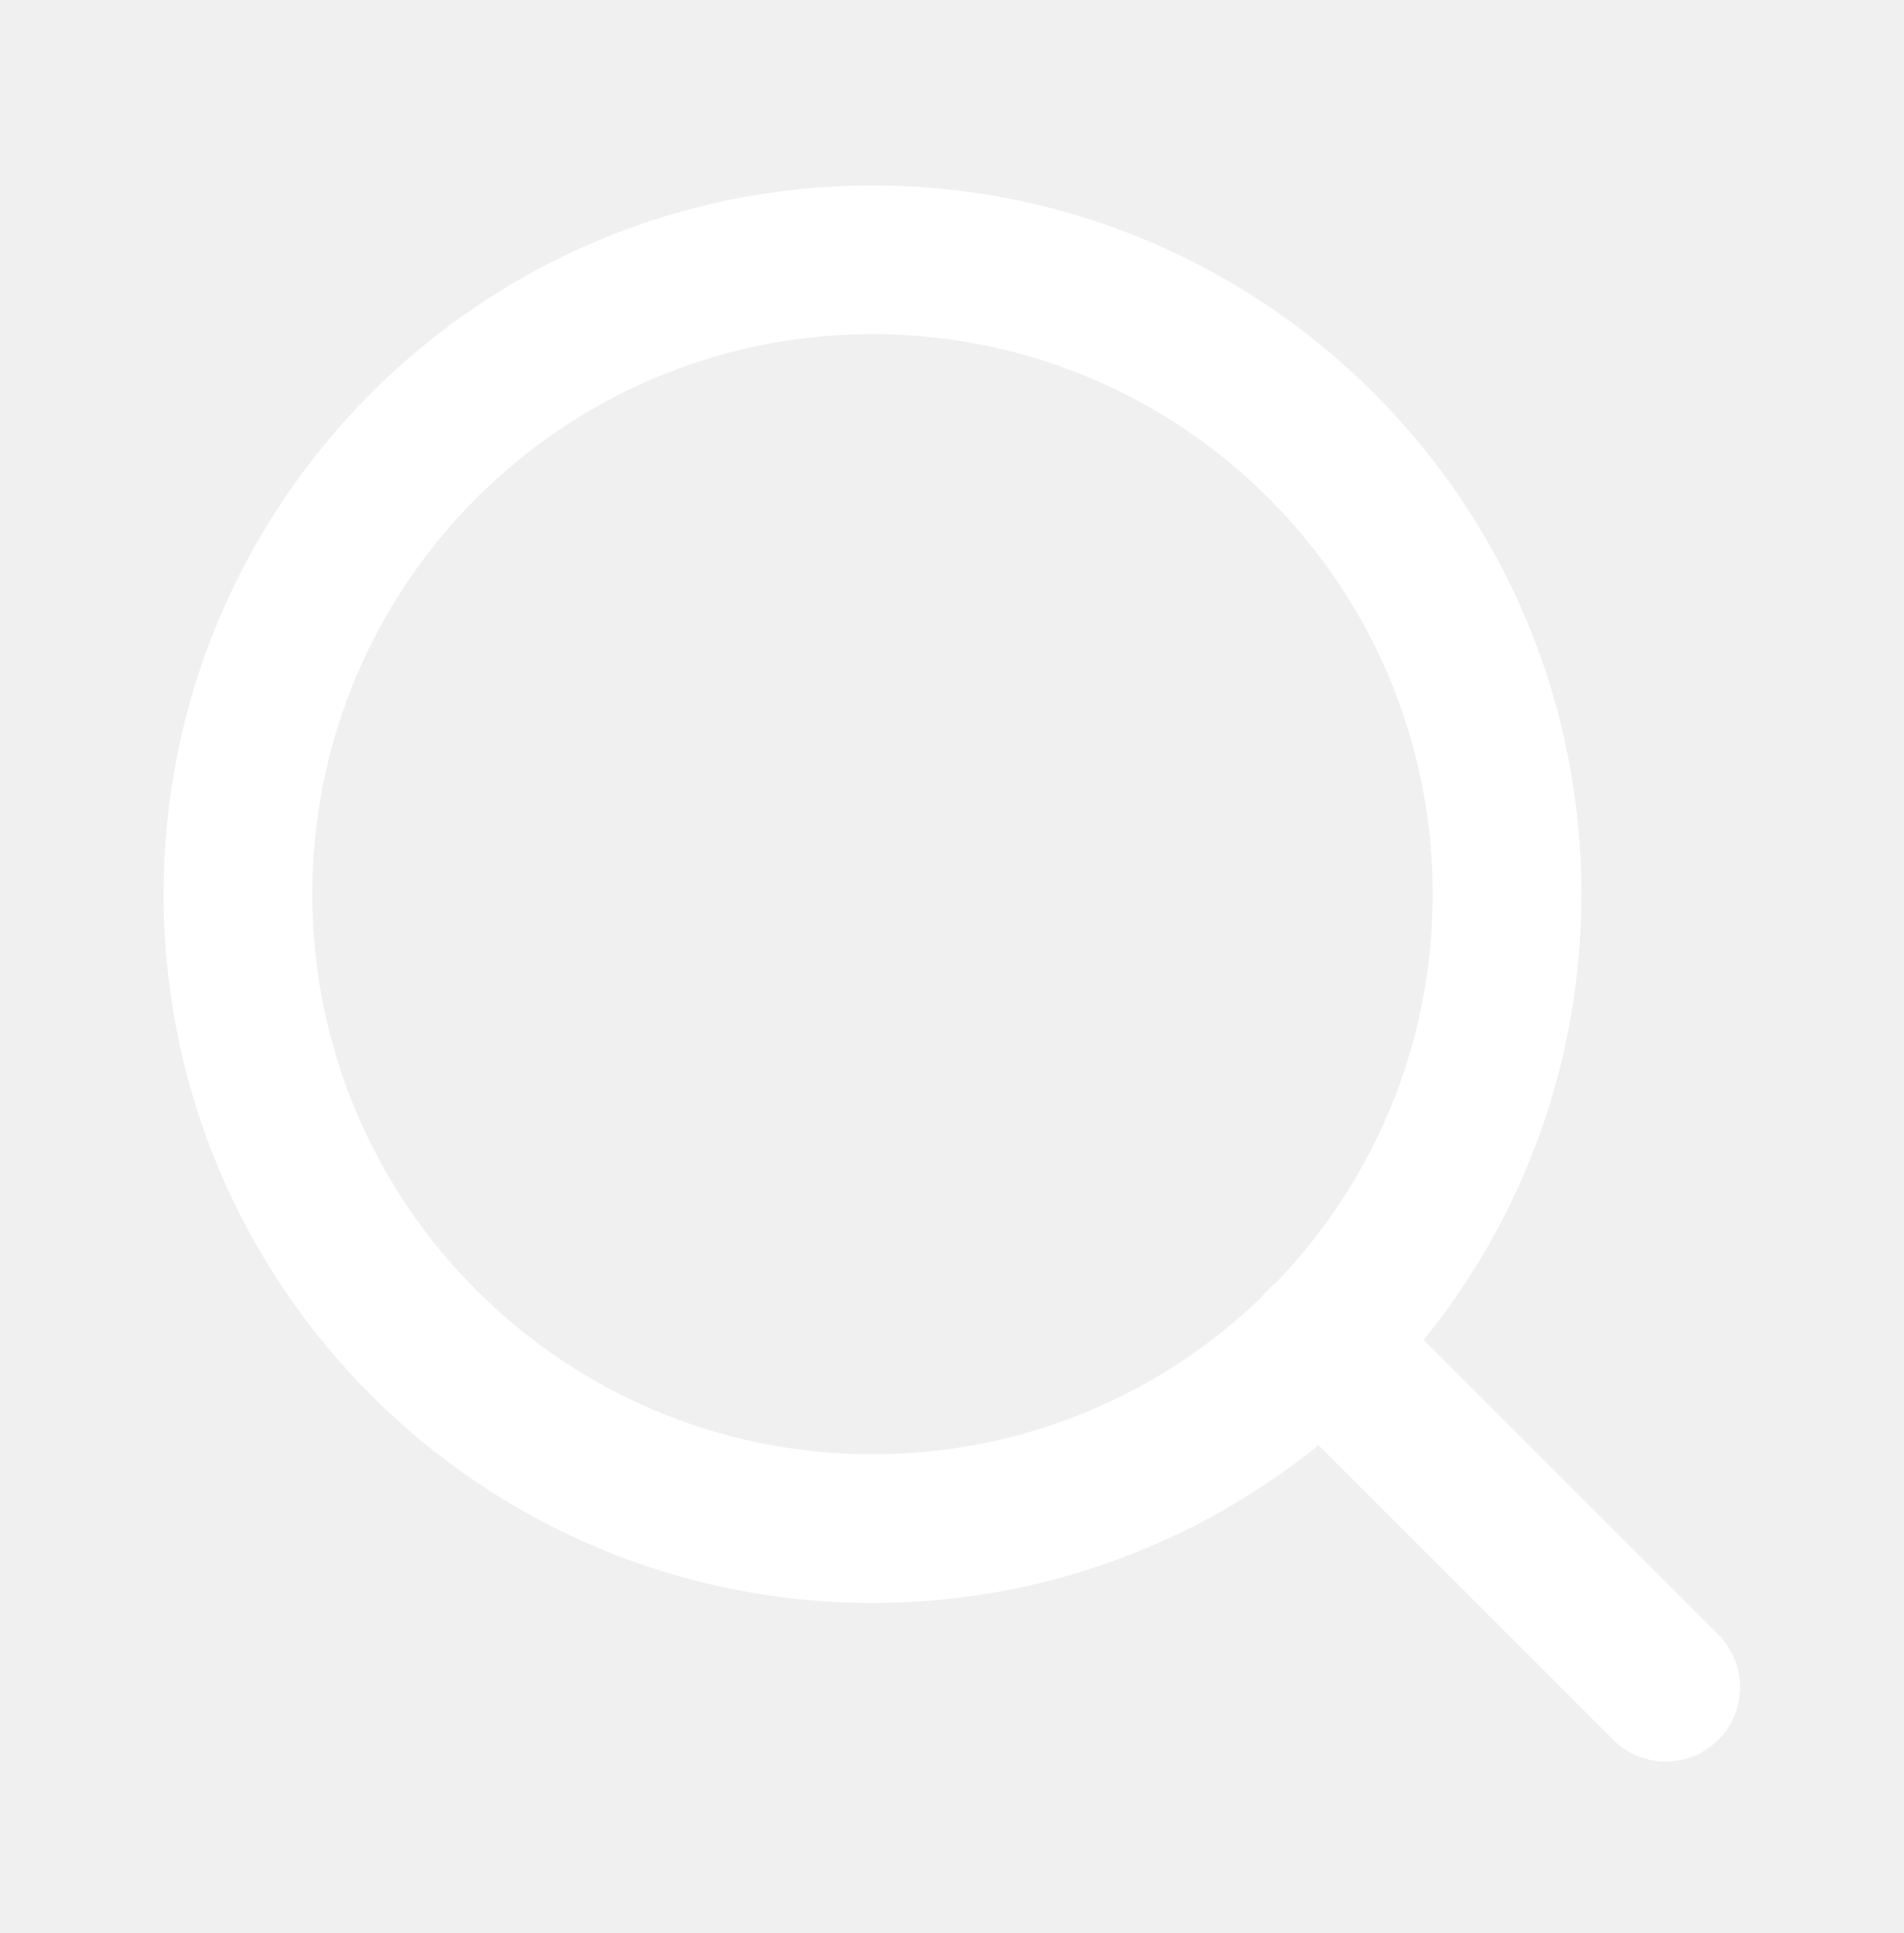
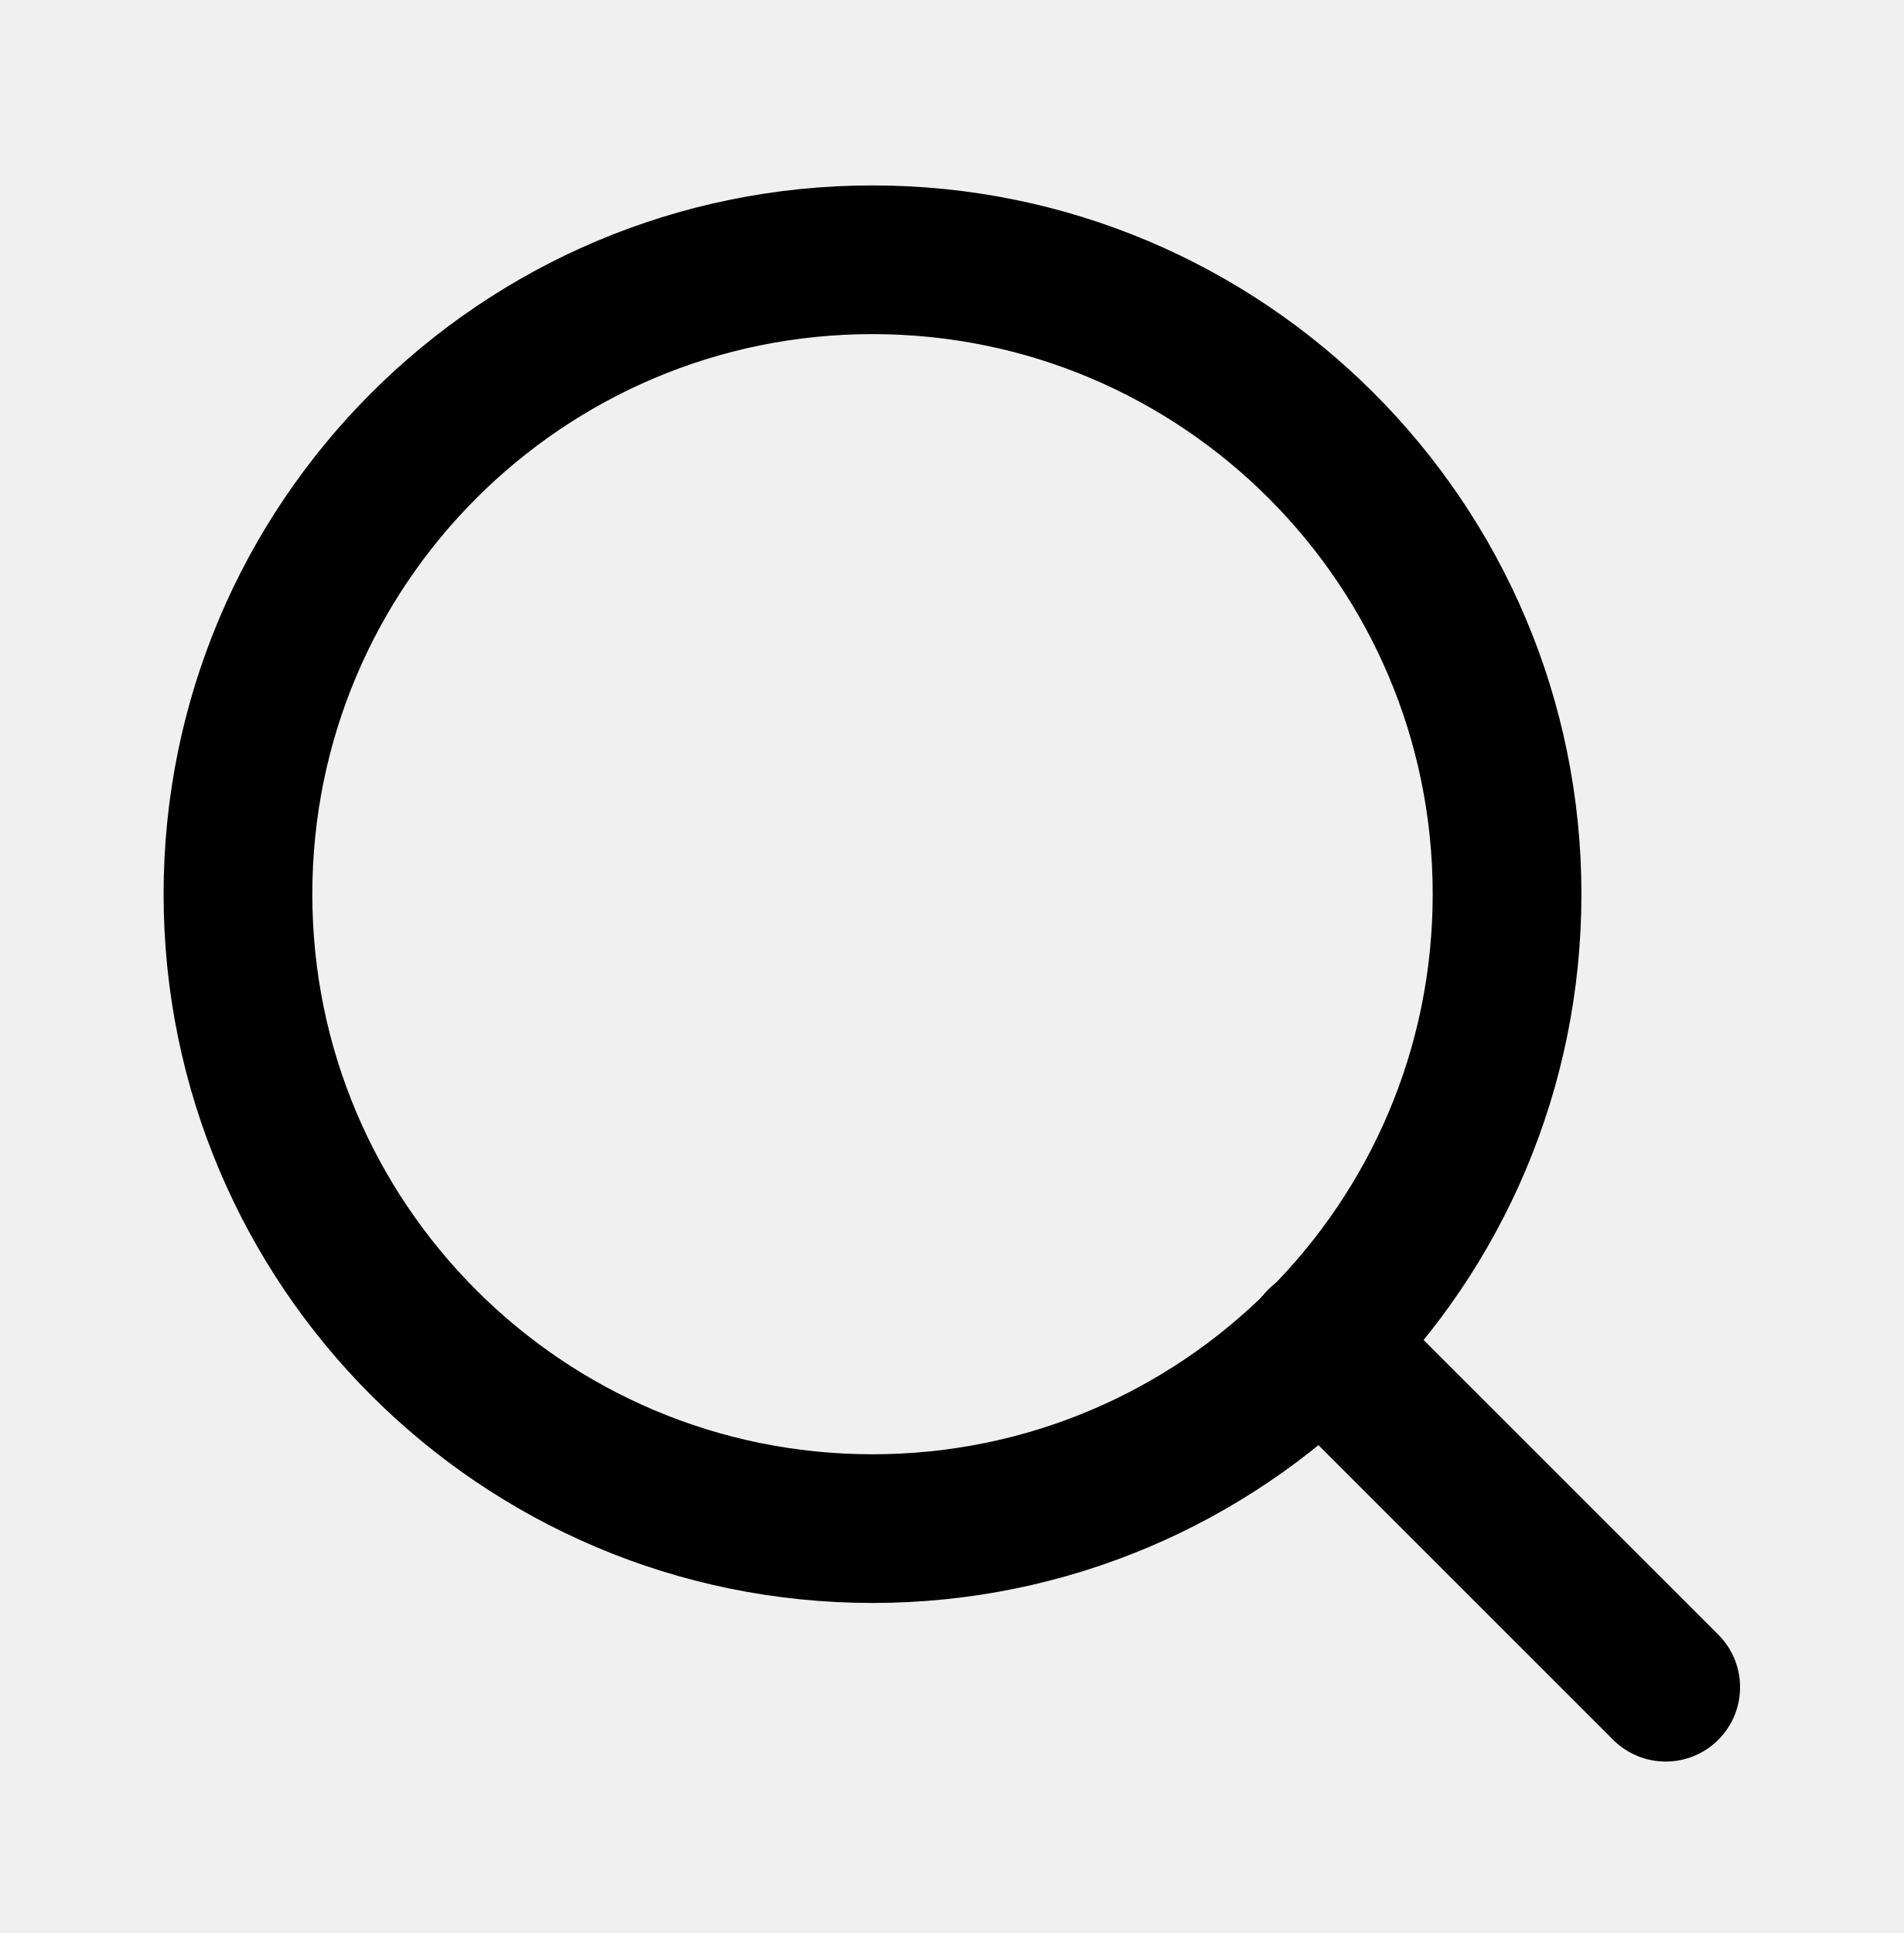
<svg xmlns="http://www.w3.org/2000/svg" width="64" height="65" viewBox="0 0 64 65" fill="none">
-   <path d="M29.333 51.402C41.115 51.402 50.667 41.851 50.667 30.069C50.667 18.287 41.115 8.735 29.333 8.735C17.551 8.735 8 18.287 8 30.069C8 41.851 17.551 51.402 29.333 51.402Z" stroke="white" stroke-width="5" stroke-linecap="round" stroke-linejoin="round" />
-   <path d="M56.001 56.735L44.401 45.135" stroke="white" stroke-width="5" stroke-linecap="round" stroke-linejoin="round" />
+   <path d="M29.333 51.402C41.115 51.402 50.667 41.851 50.667 30.069C50.667 18.287 41.115 8.735 29.333 8.735C17.551 8.735 8 18.287 8 30.069C8 41.851 17.551 51.402 29.333 51.402Z" stroke="currentColor" stroke-width="5" stroke-linecap="round" stroke-linejoin="round" />
+   <path d="M56.001 56.735L44.401 45.135" stroke="currentColor" stroke-width="5" stroke-linecap="round" stroke-linejoin="round" />
</svg>
